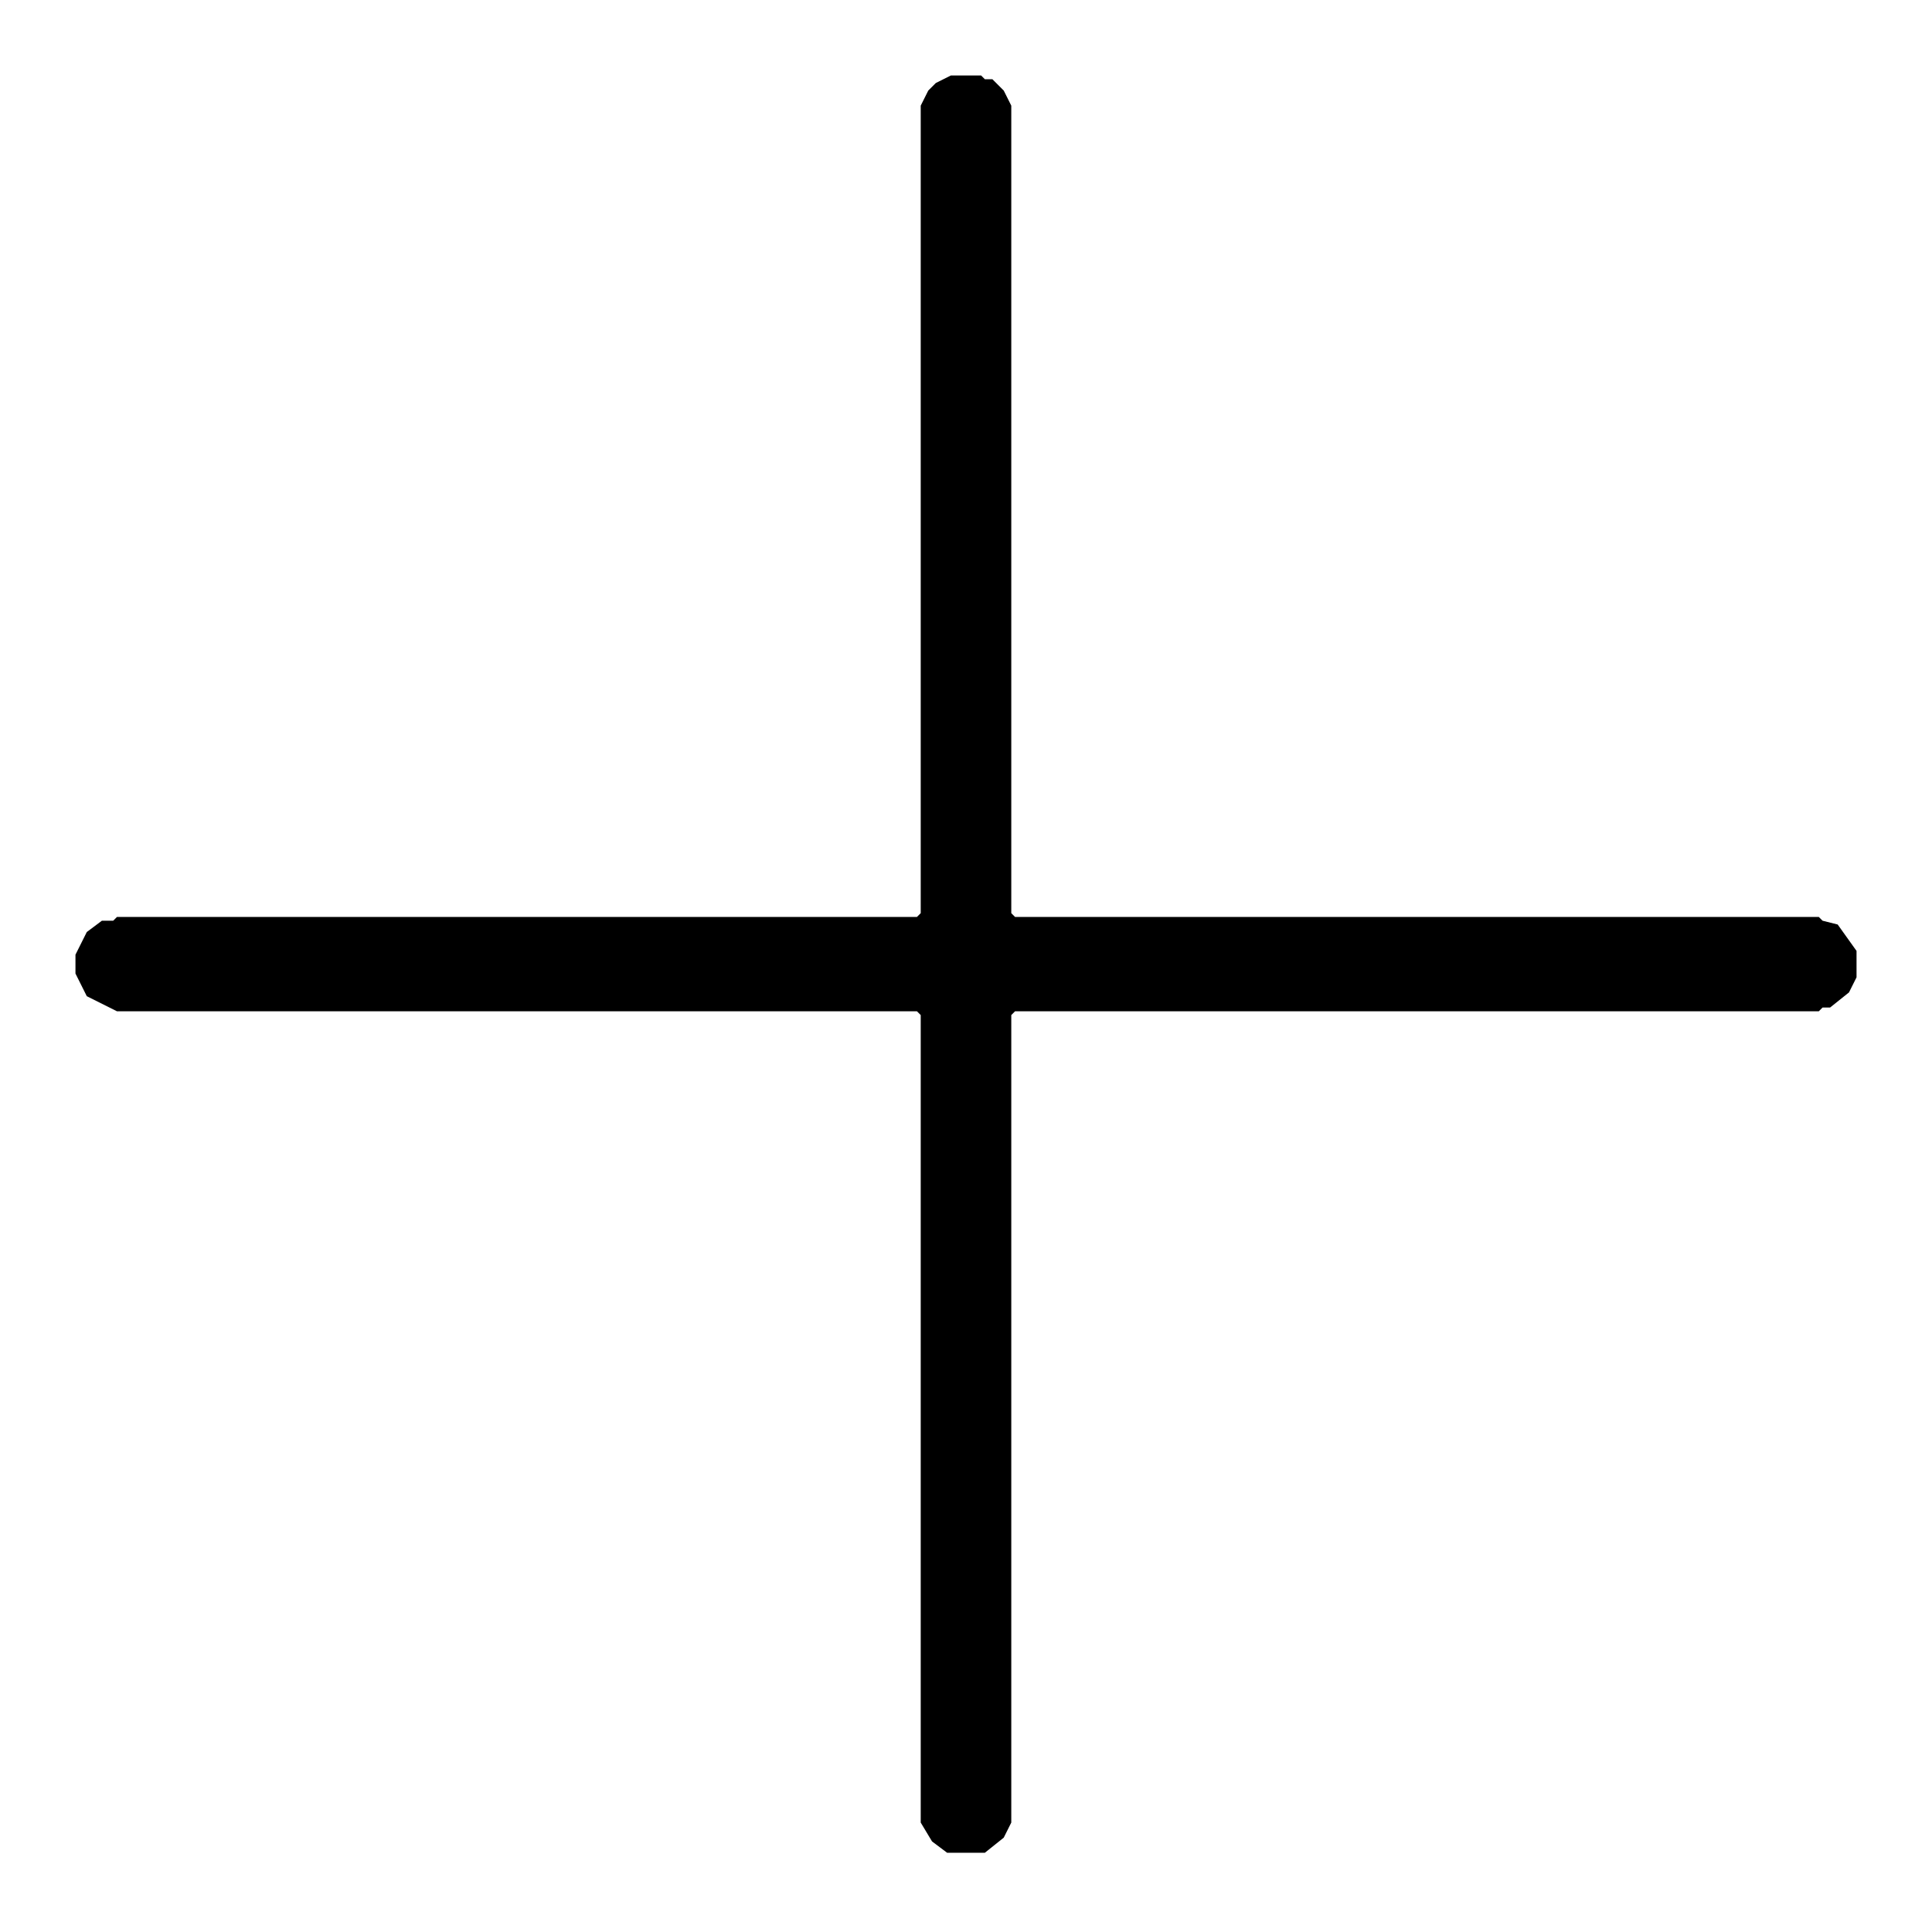
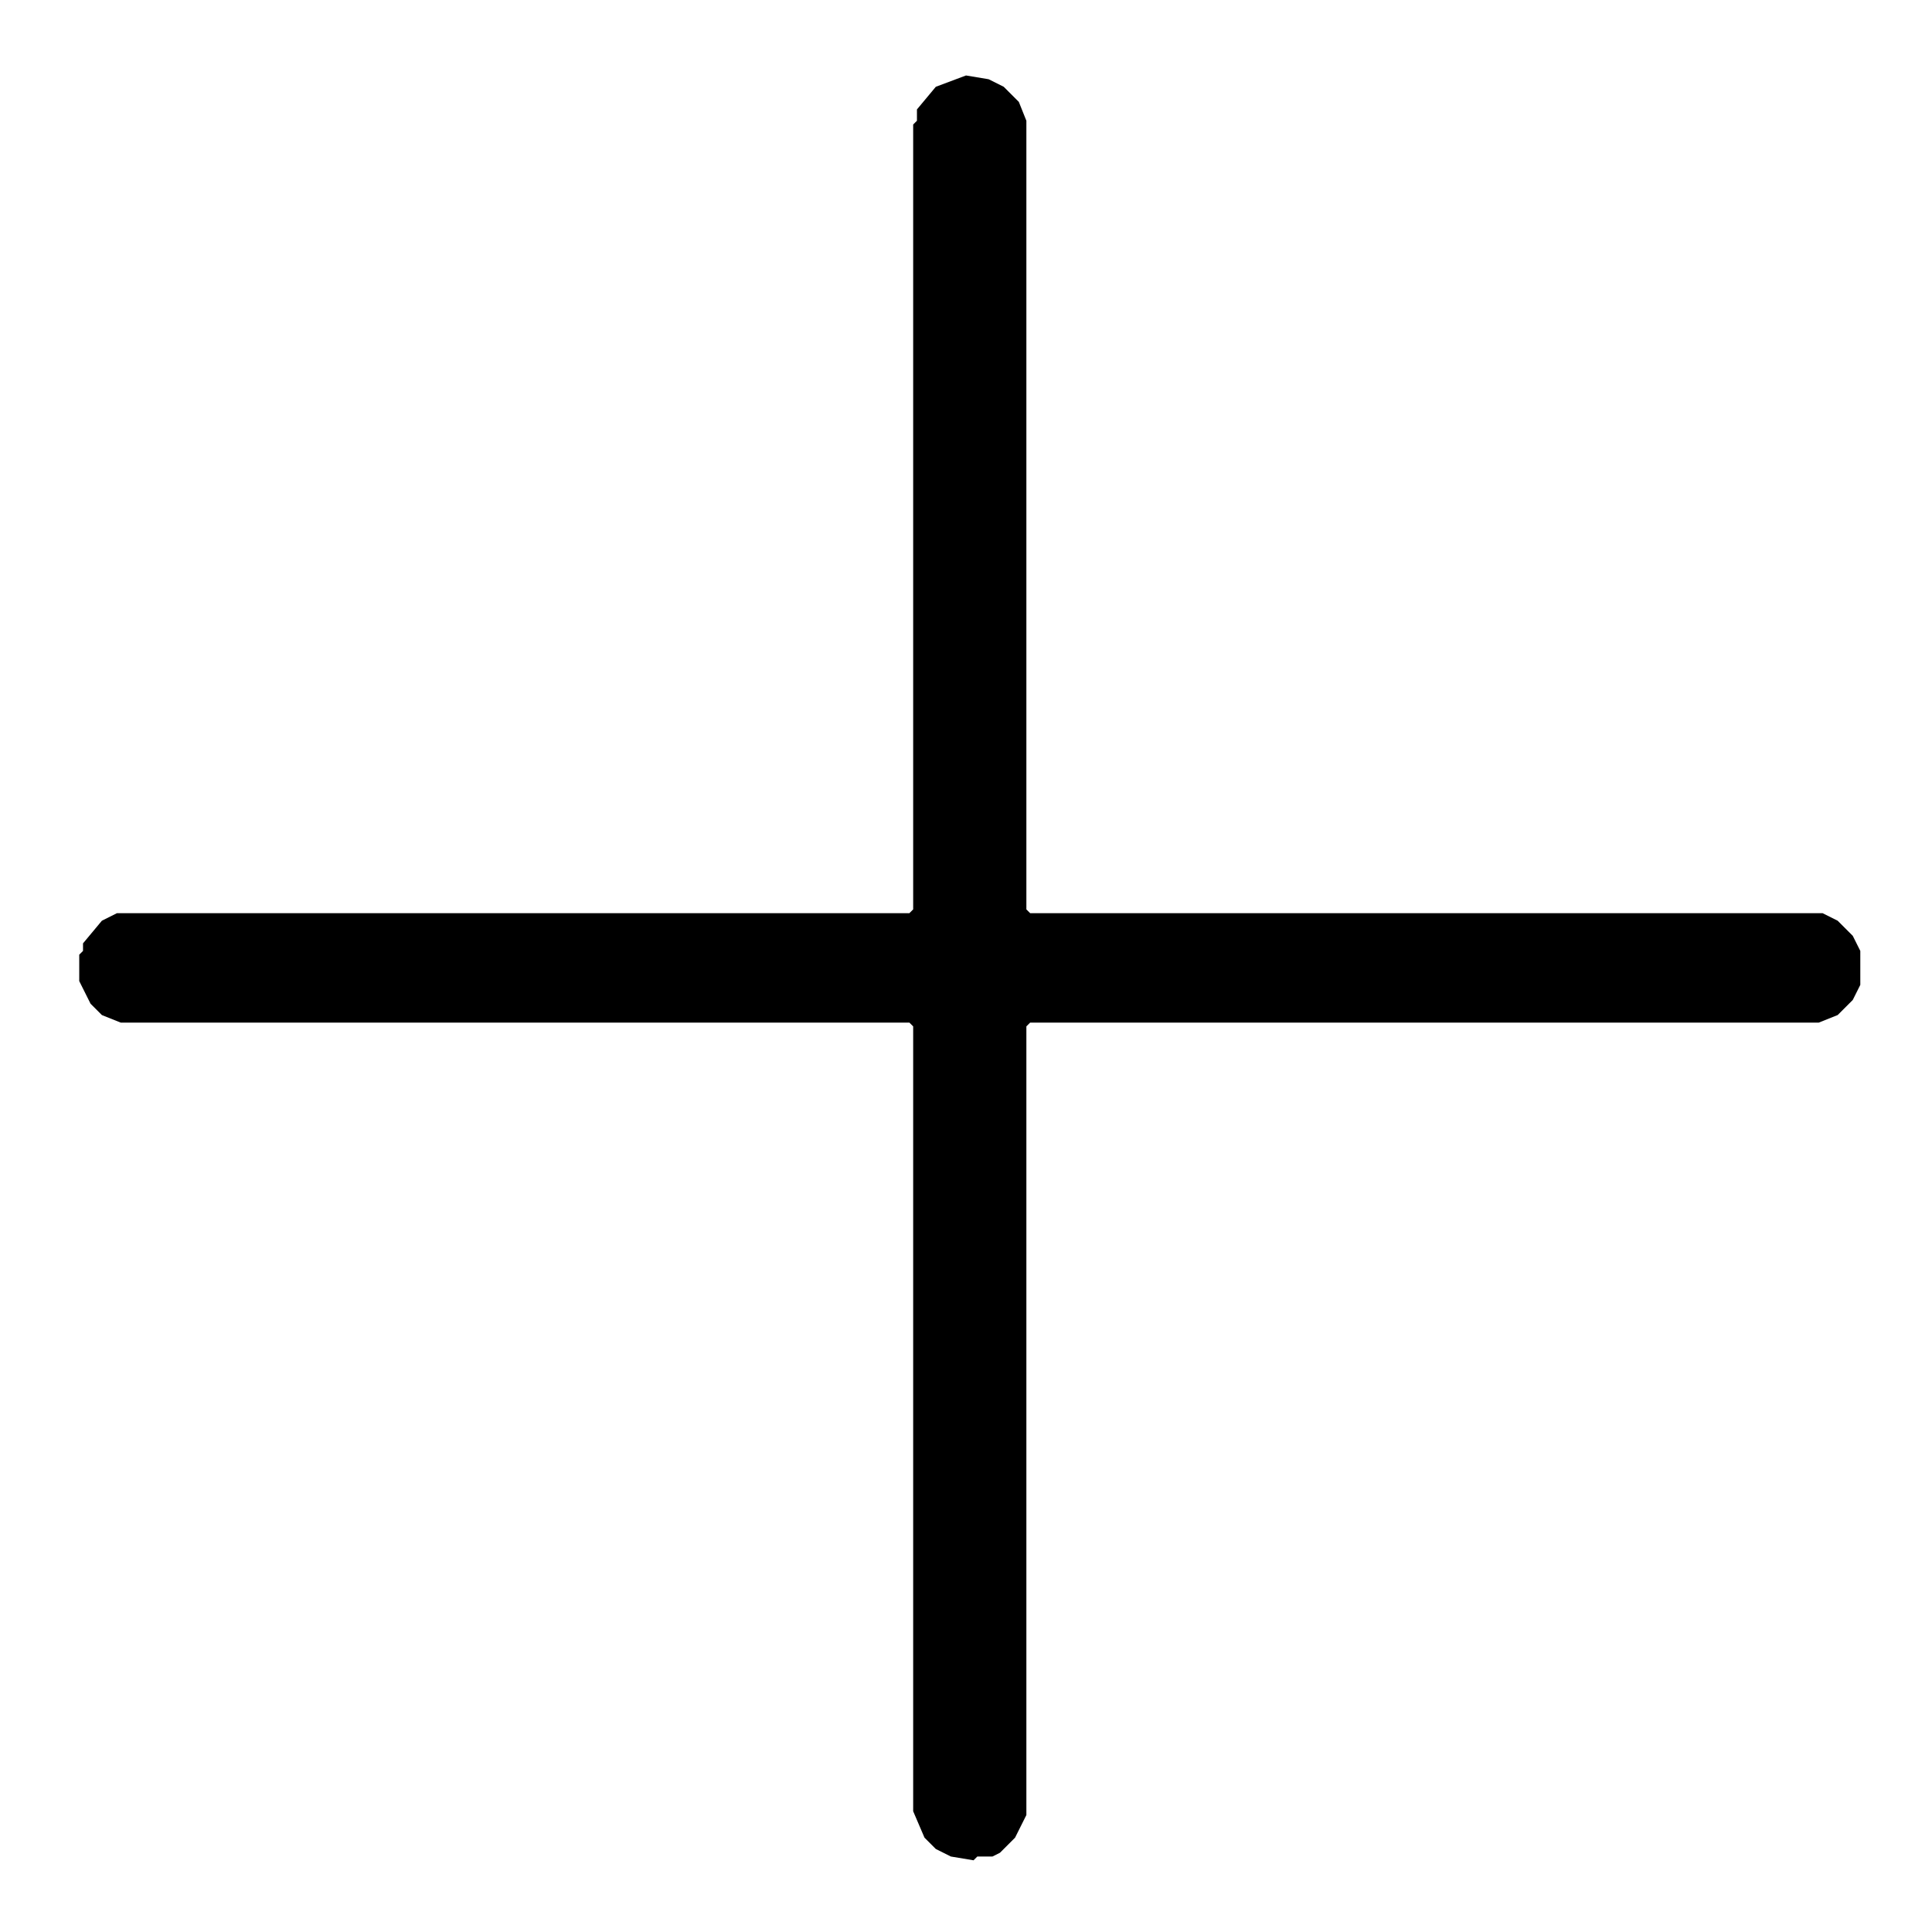
- <svg xmlns="http://www.w3.org/2000/svg" width="512" height="512" viewBox="0 0 512 512" fill="#000000" shape-rendering="geometricPrecision">
-   <path fill-rule="evenodd" clip-rule="evenodd" d="M 252 20 L 248 22 L 246 24 L 244 28 L 244 242 L 243 243 L 31 243 L 30 244 L 27 244 L 23 247 L 20 253 L 20 258 L 23 264 L 31 268 L 243 268 L 244 269 L 244 483 L 247 488 L 251 491 L 261 491 L 266 487 L 268 483 L 268 269 L 269 268 L 482 268 L 483 267 L 485 267 L 490 263 L 492 259 L 492 252 L 487 245 L 483 244 L 482 243 L 269 243 L 268 242 L 268 28 L 266 24 L 263 21 L 261 21 L 260 20 Z" />
+ <svg xmlns="http://www.w3.org/2000/svg" width="512" height="512" viewBox="0 0 512 512">
+   <path d="M256 20 L248 23 L243 29 L243 32 L242 33 L242 241 L241 242 L31 242 L27 244 L22 250 L22 252 L21 253 L21 260 L24 266 L27 269 L32 271 L241 271 L242 272 L242 480 L245 487 L248 490 L252 492 L258 493 L259 492 L263 492 L265 491 L269 487 L272 481 L272 272 L273 271 L482 271 L487 269 L491 265 L493 261 L493 252 L491 248 L487 244 L483 242 L273 242 L272 241 L272 32 L270 27 L266 23 L262 21 Z" fill="#000000" fill-rule="evenodd" clip-rule="evenodd" />
</svg>
